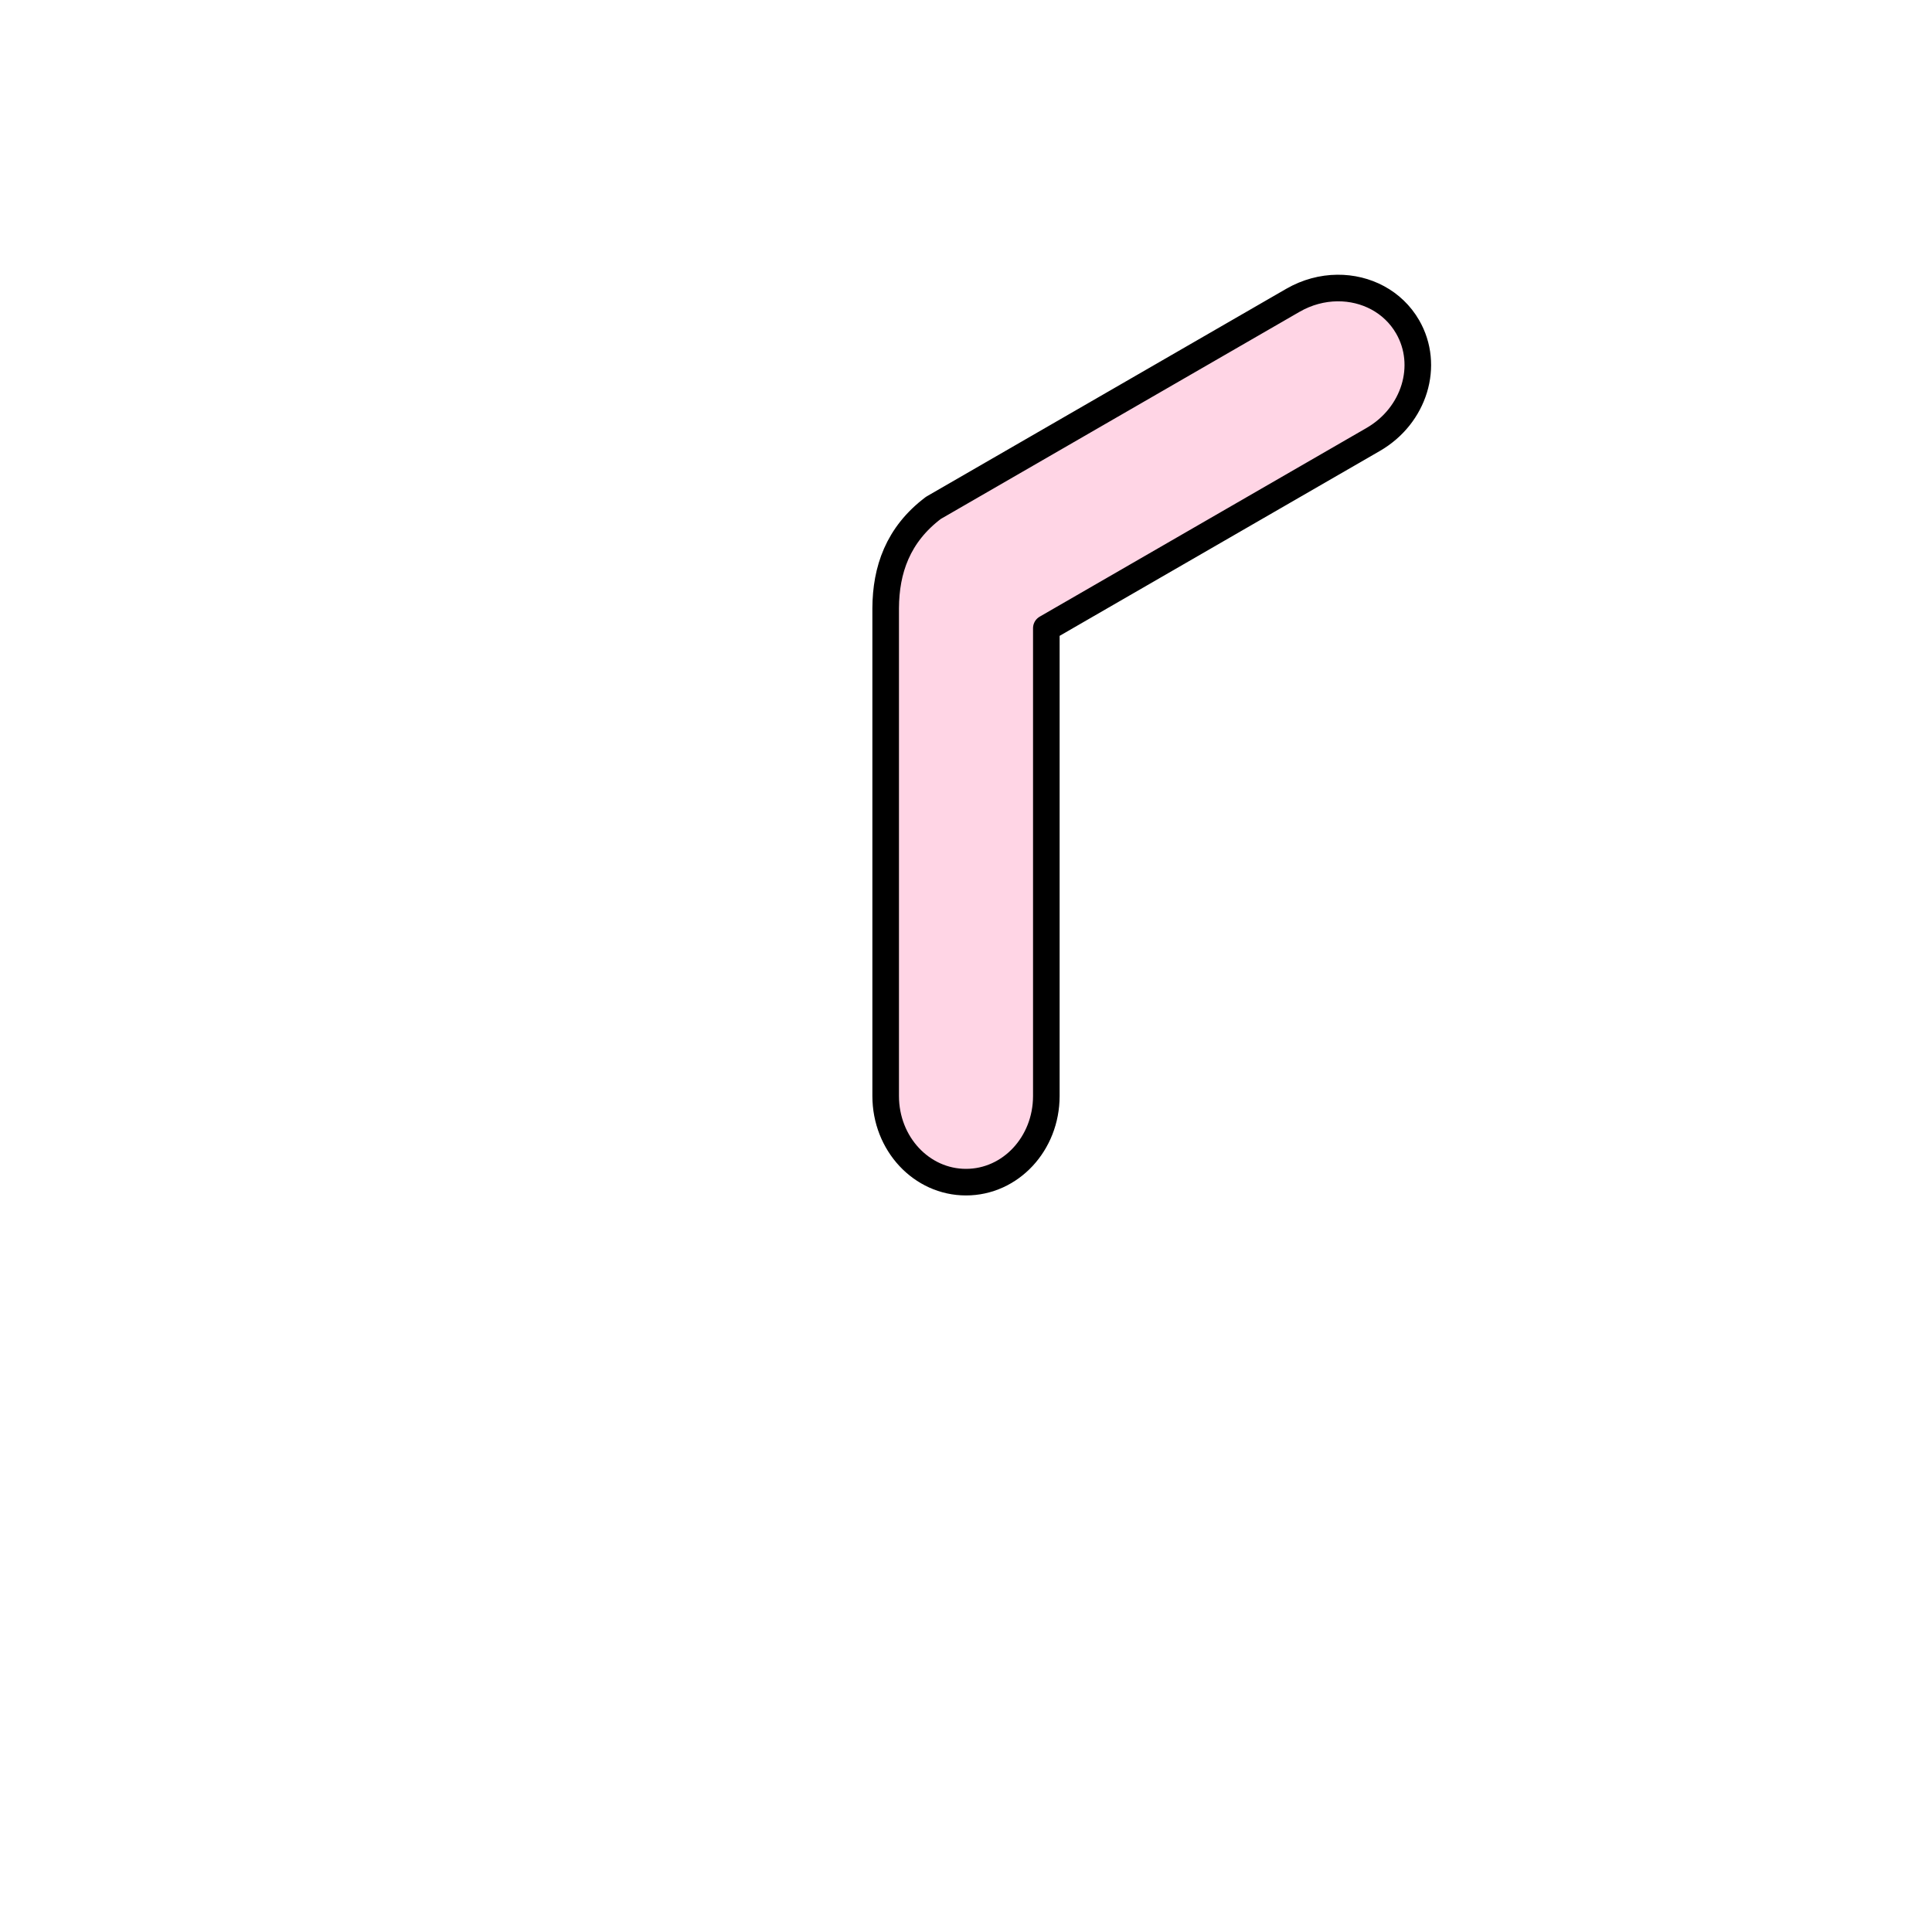
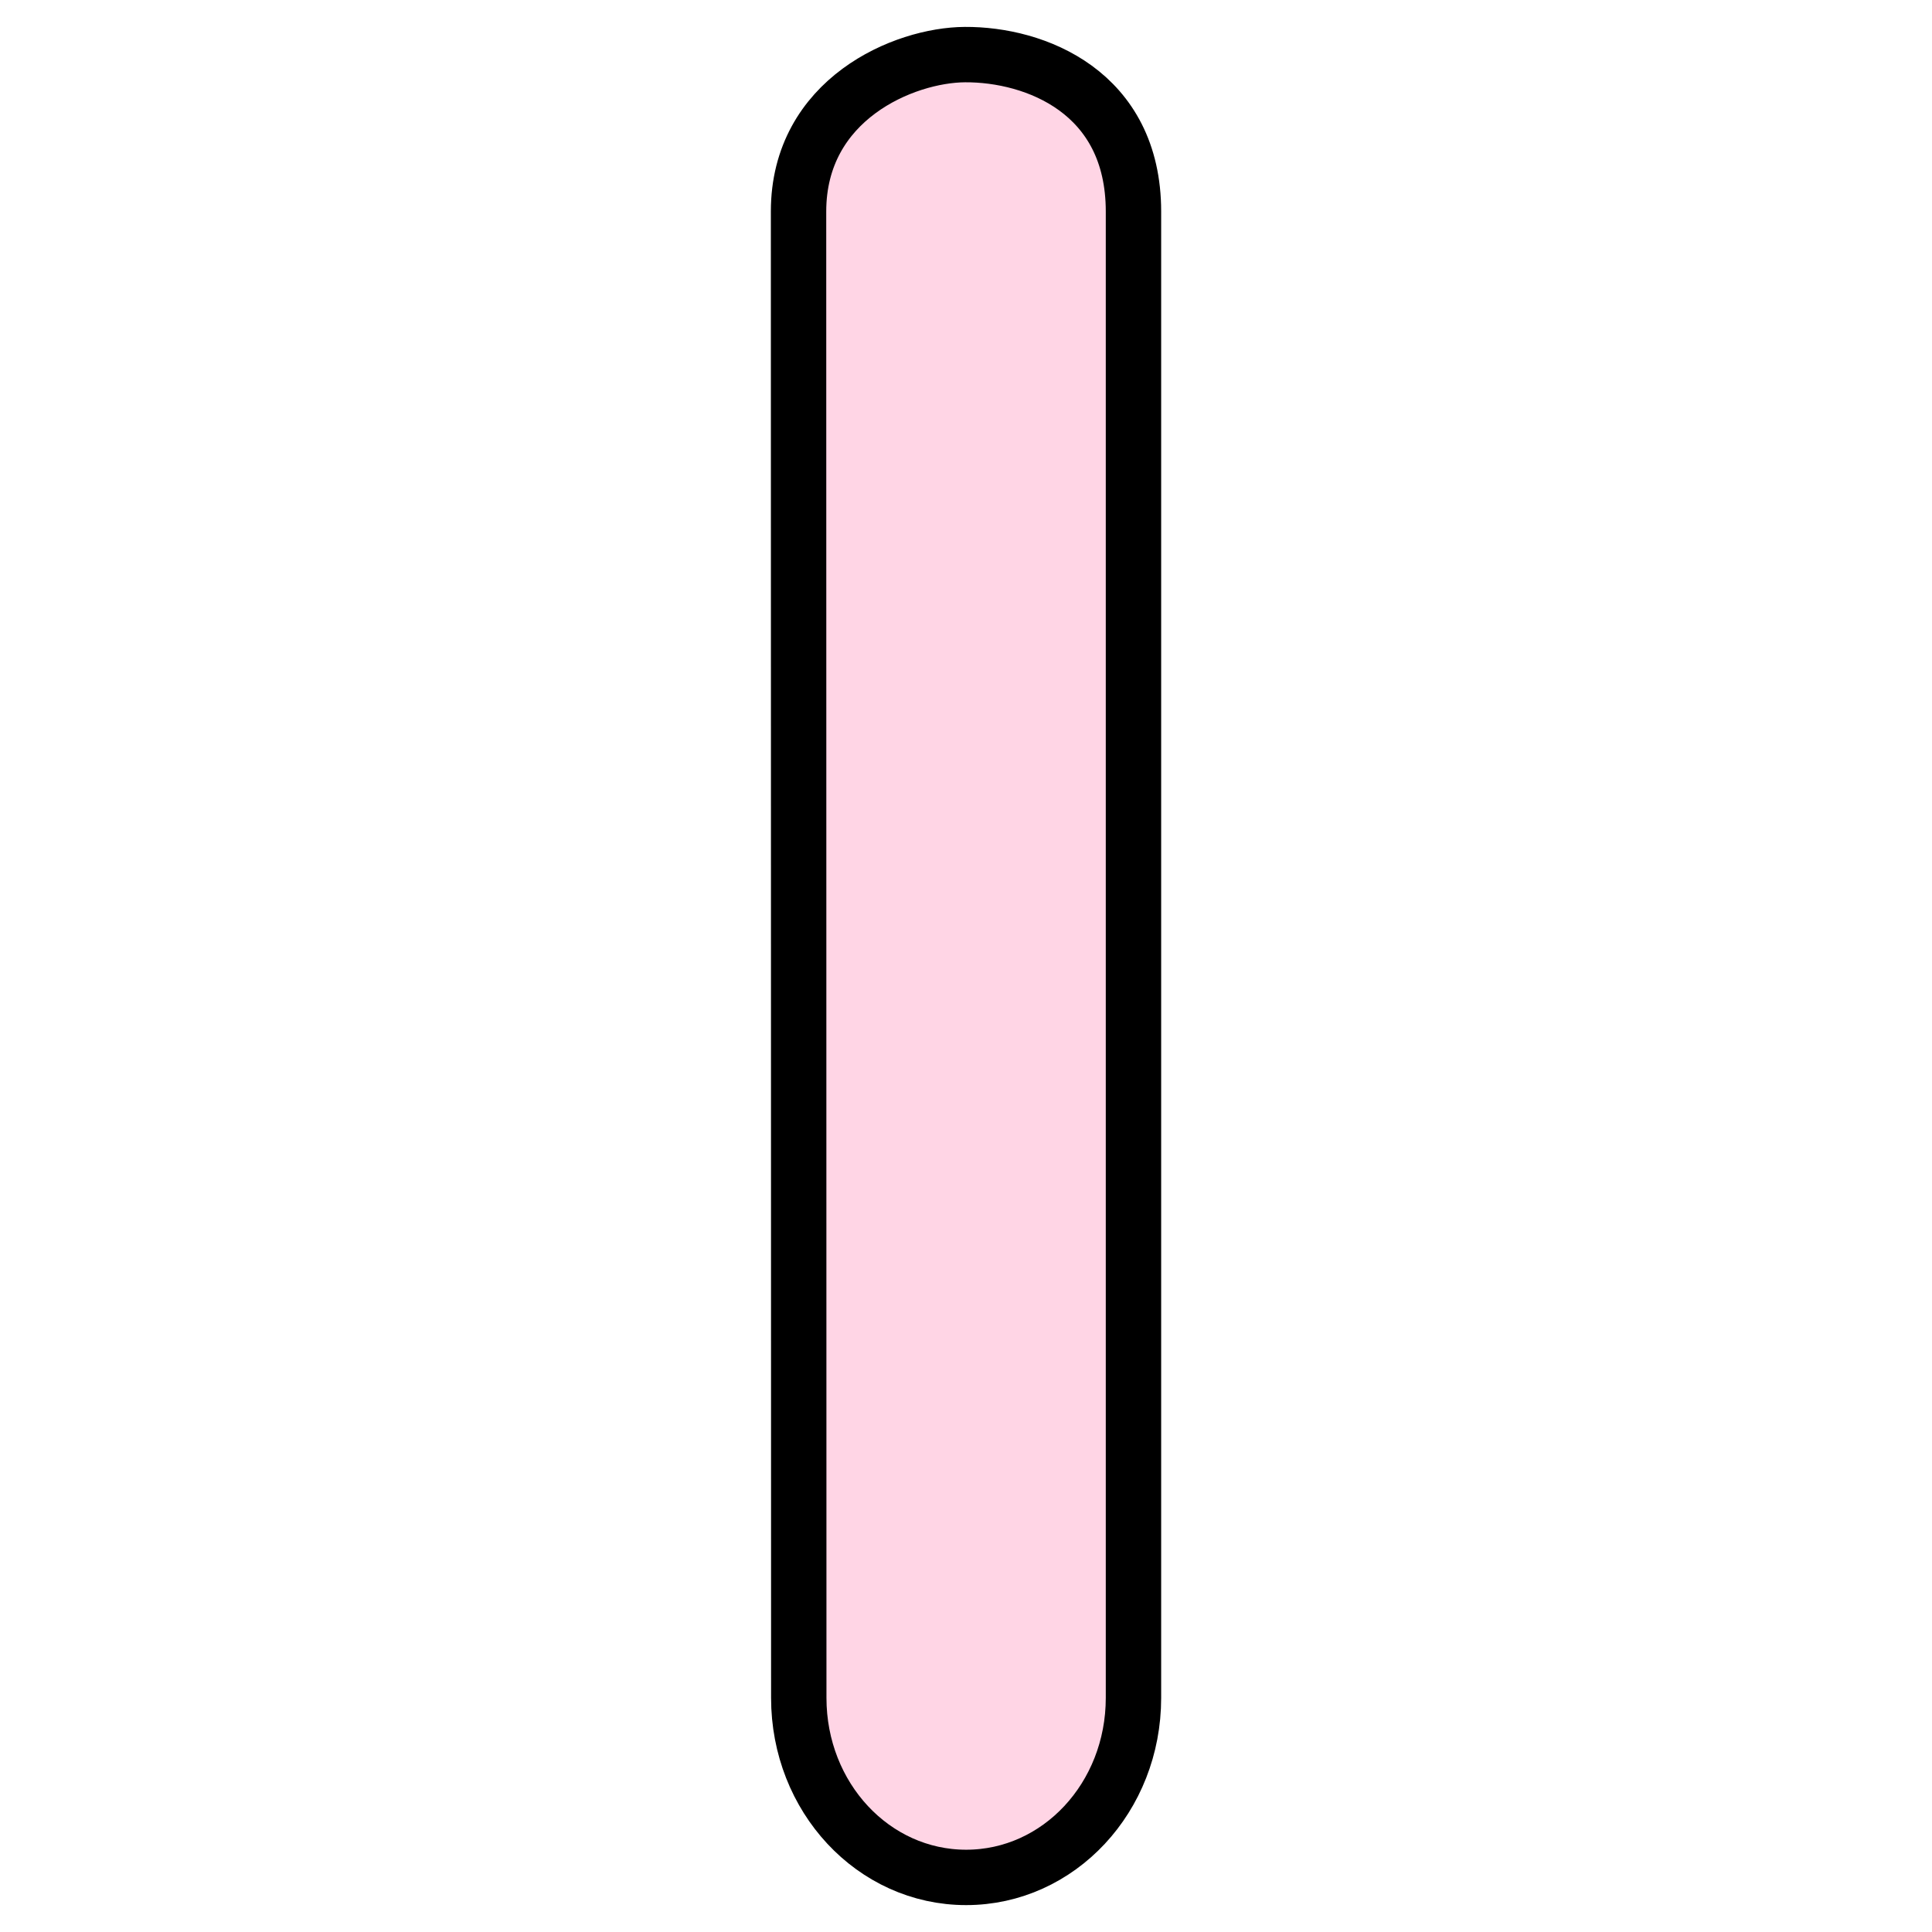
- <svg xmlns="http://www.w3.org/2000/svg" width="250mm" height="250mm" viewBox="0 0 250 250" version="1.1" id="svg837">
+ <svg xmlns="http://www.w3.org/2000/svg" width="120mm" height="120mm" viewBox="0 0 120 120" version="1.1" id="svg837">
  <defs id="defs831" />
-   <g id="layer1" transform="translate(0,-47)">
-     <path style="fill:#ffd5e5;fill-opacity:1;stroke:#000000;stroke-width:13;stroke-linecap:round;stroke-linejoin:round;stroke-miterlimit:4;stroke-dasharray:none;stroke-opacity:1;paint-order:normal" d="m 654.074,140.861 c -7.318,0.067 -14.839,2.017 -21.789,6.029 L 456.52,248.369 c -17.478,13.171 -23.27,30.456 -23.365,49.072 v 238.57 c 0,23.347 17.523,42.143 39.287,42.143 21.764,0 39.285,-18.795 39.285,-42.143 V 307.223 l 159.844,-92.287 c 20.219,-11.674 27.736,-36.245 16.854,-55.094 -7.141,-12.369 -20.378,-19.108 -34.35,-18.98 z" transform="matrix(0.2645833,0,0,0.2645833,0,47)" id="rect1408" />
+   <g id="layer1" transform="translate(-112.872,-81.68978)">
+     <path style="fill:#ffd5e5;fill-opacity:1;stroke:#000000;stroke-width:3.44;stroke-linecap:round;stroke-linejoin:round;stroke-miterlimit:4;stroke-dasharray:none;stroke-opacity:1;paint-order:normal" d="m 162.471,94.826 0.014,92.323 c 0,6.177 4.636,11.15 10.395,11.15 5.758,0 10.394,-4.973 10.394,-11.15 V 94.826 c 0,-7.432 -6.116,-9.769 -10.466,-9.745 -3.779,0.021 -10.337,2.762 -10.337,9.745 z" id="rect1408" />
  </g>
</svg>
